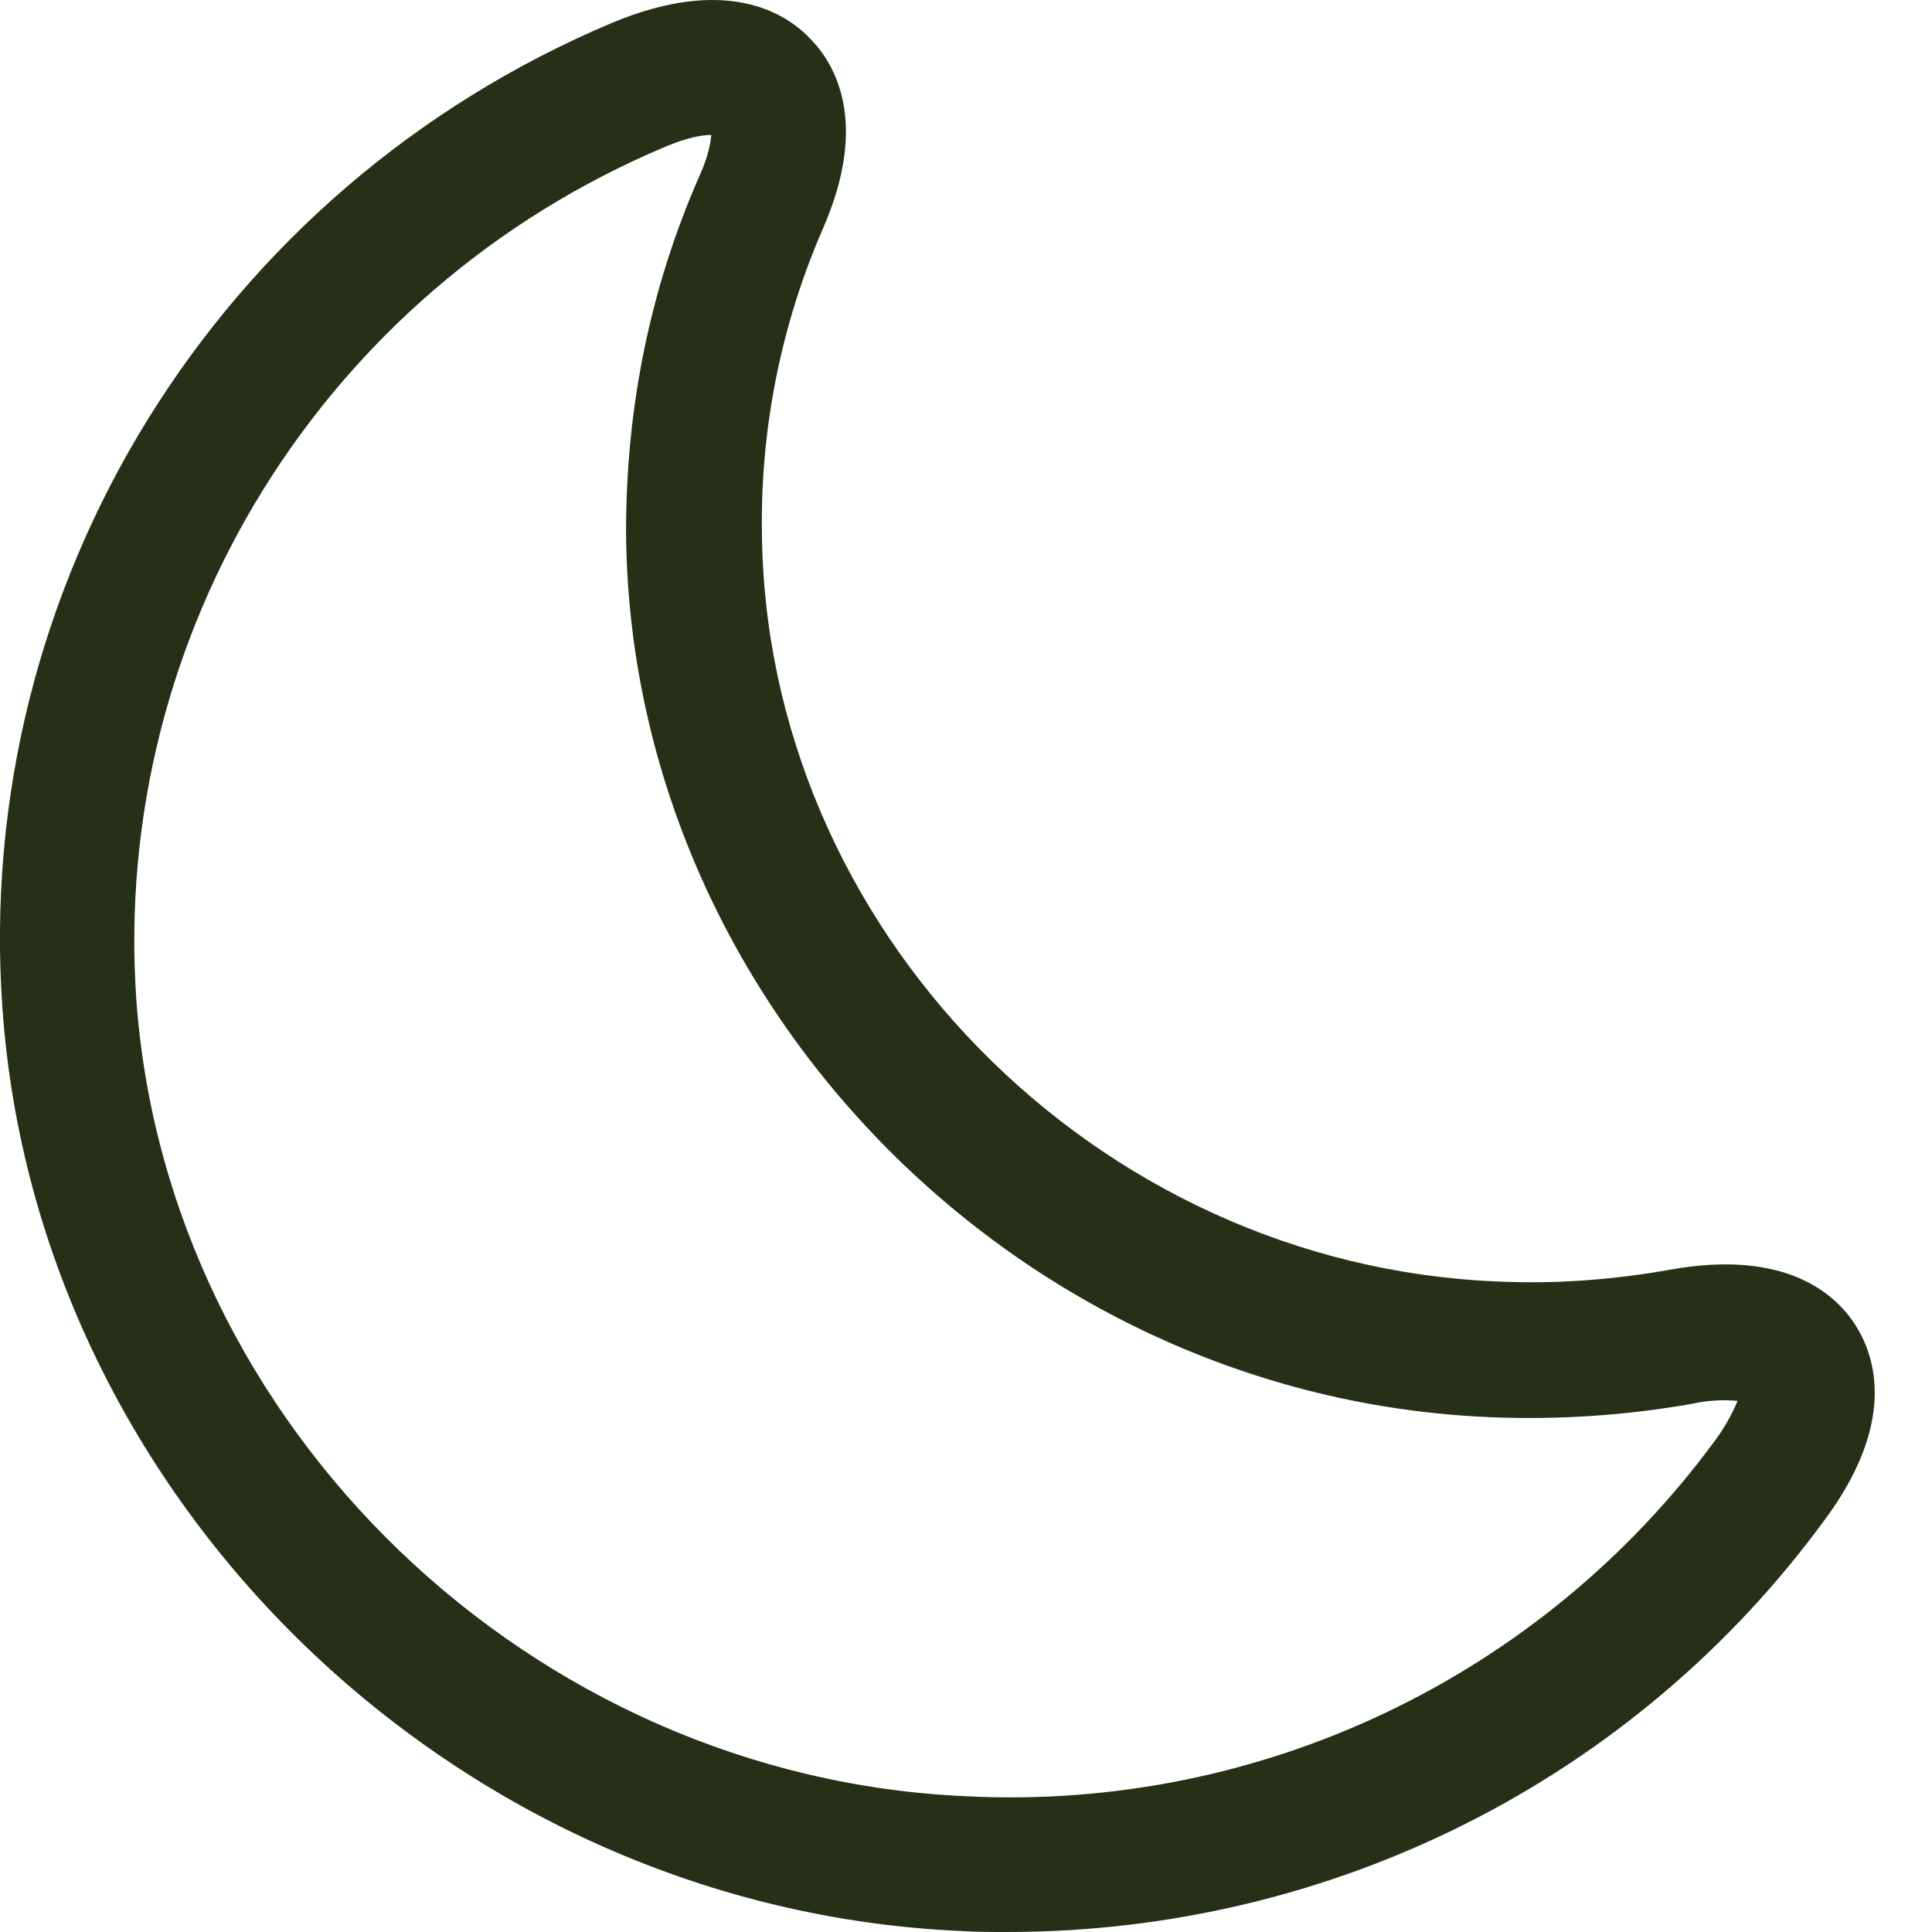
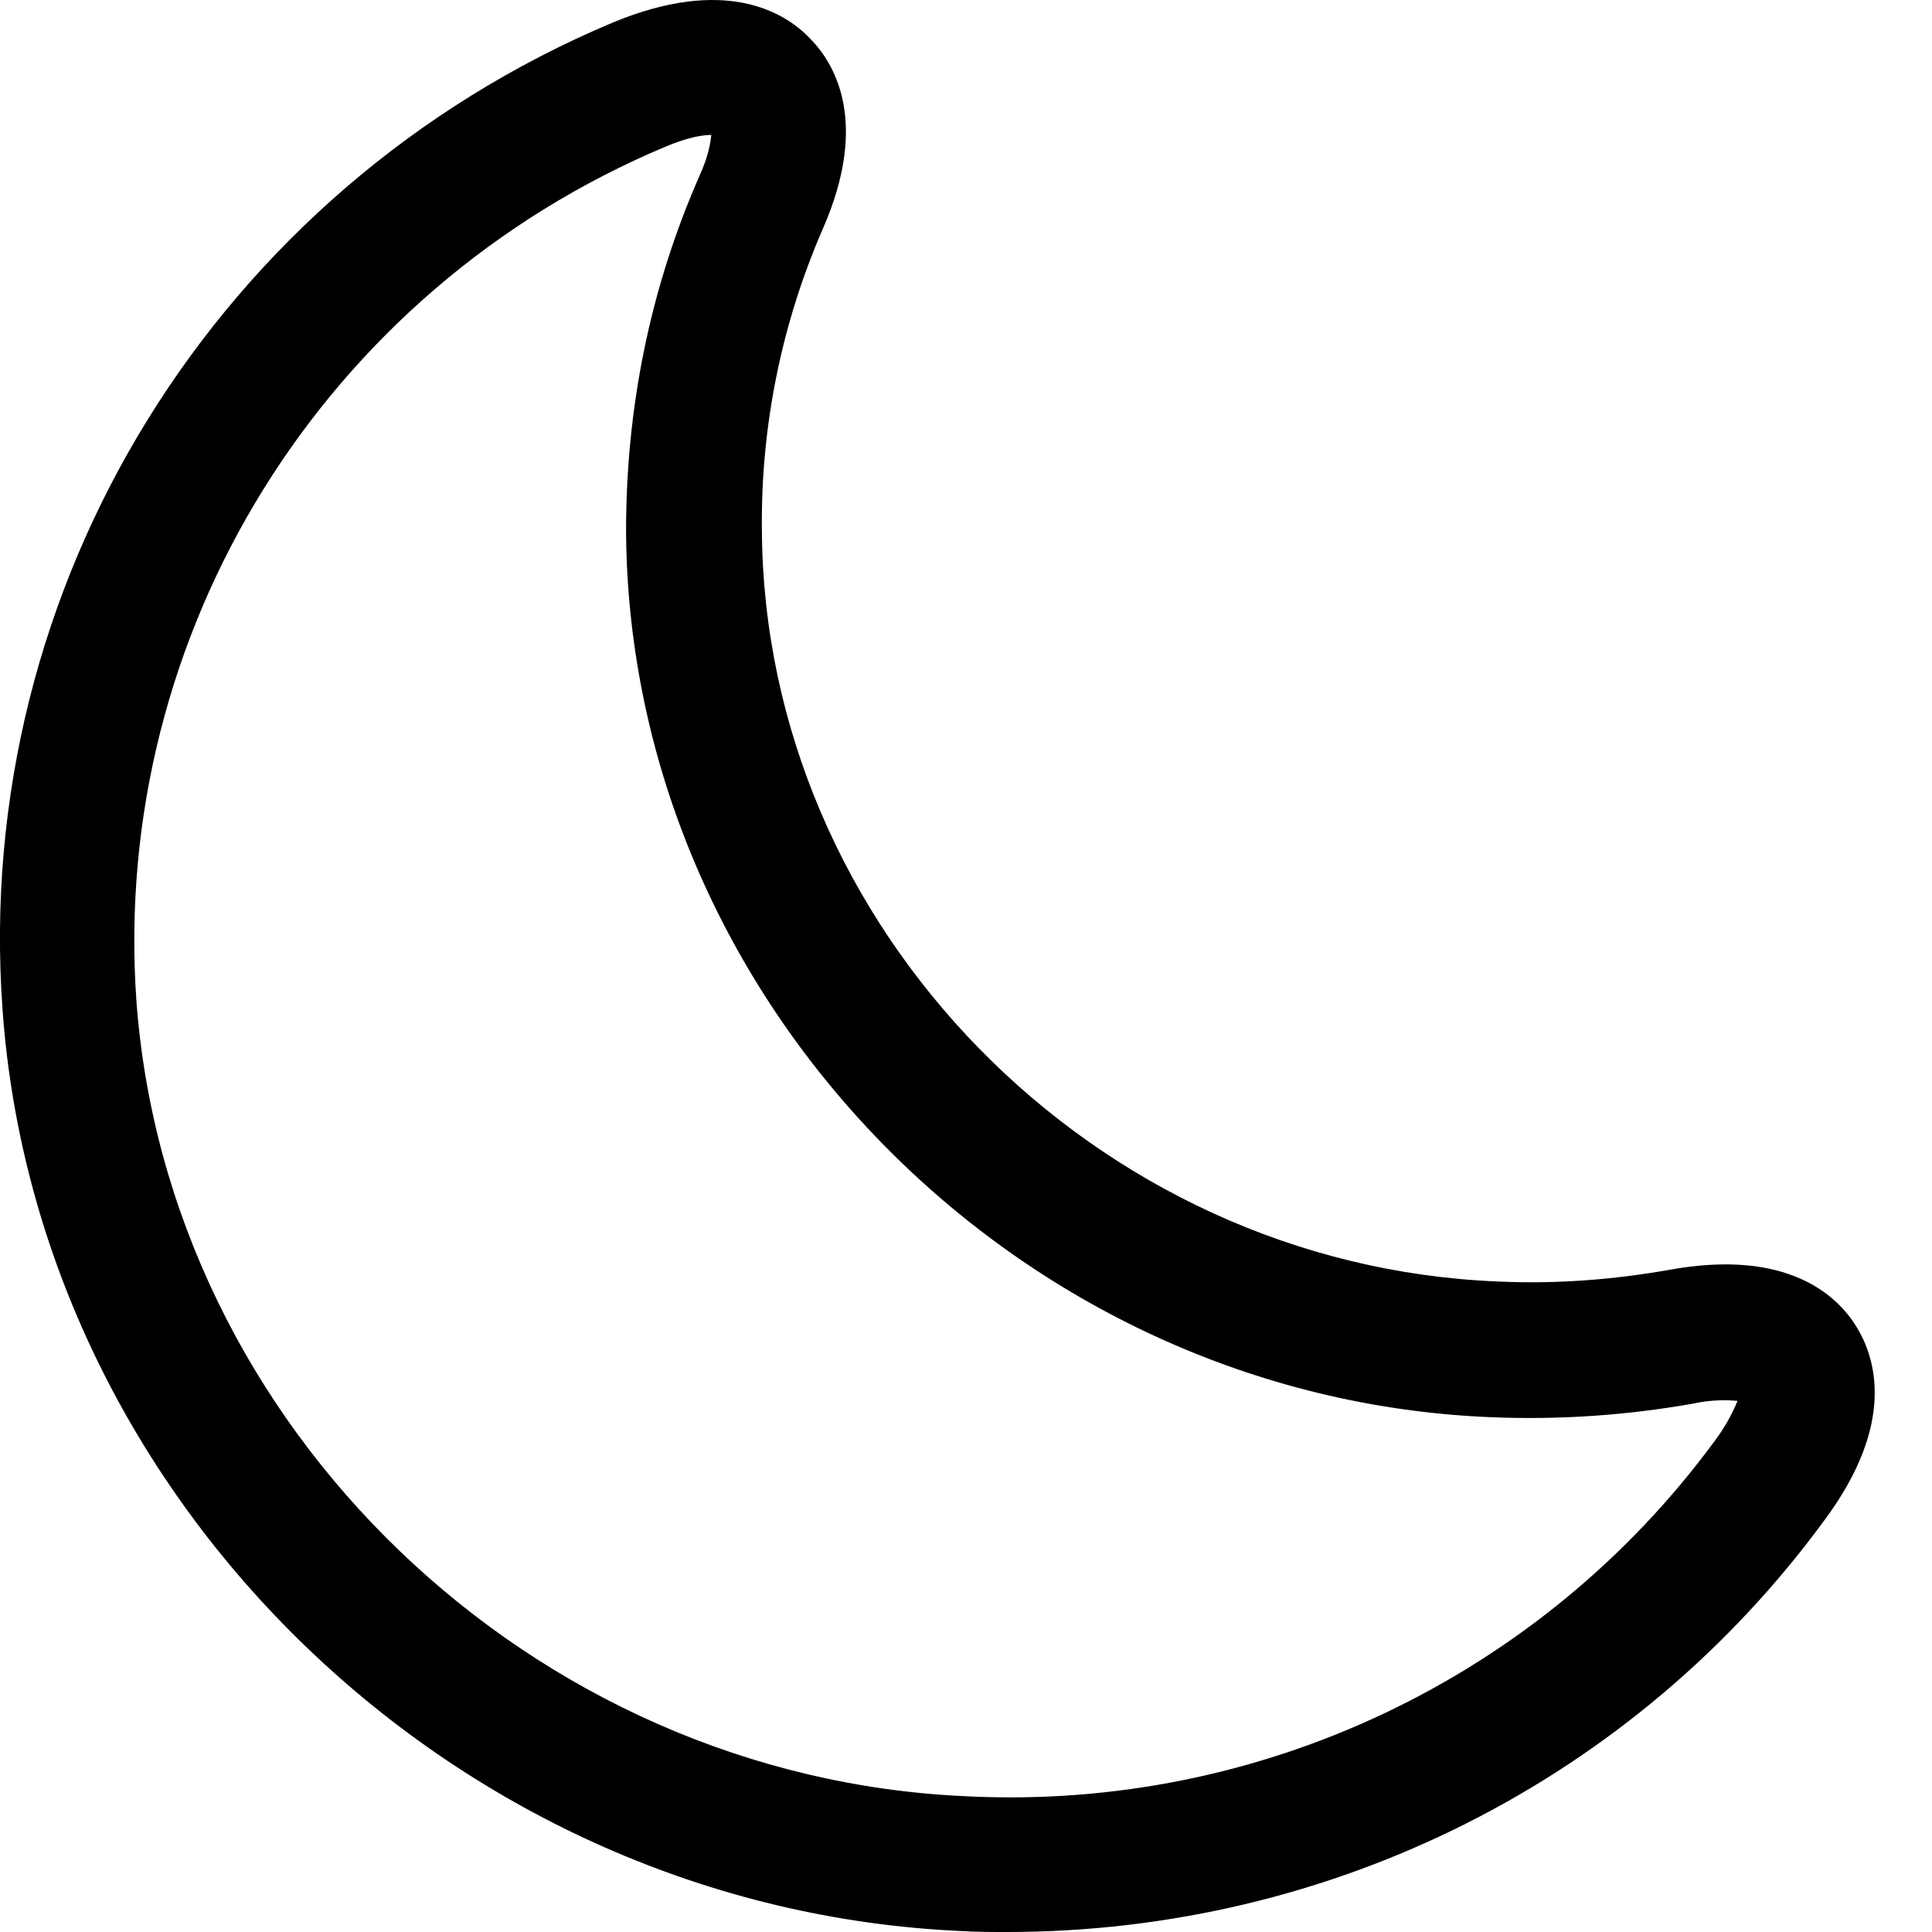
<svg xmlns="http://www.w3.org/2000/svg" width="20" height="20" fill="none" viewBox="0 0 20 20">
-   <path fill="#253017" d="M10.426 20c-.159 0-.317 0-.475-.01C4.742 19.759.39 15.564.026 10.448-.29 6.057 2.25 1.955 6.342.234 7.505-.249 8.12.123 8.38.393c.26.26.623.865.14 1.971a7.6 7.6 0 0 0-.633 3.116c.019 4.121 3.442 7.618 7.618 7.786.605.028 1.2-.019 1.777-.121 1.227-.223 1.739.27 1.934.586.196.316.419.995-.325 2C16.918 18.428 13.783 20 10.425 20m-9.014-9.655c.317 4.428 4.093 8.055 8.595 8.25a9.05 9.05 0 0 0 7.748-3.683 1.9 1.9 0 0 0 .233-.41 1.5 1.5 0 0 0-.465.029 9.7 9.7 0 0 1-2.084.14c-4.911-.196-8.93-4.317-8.957-9.172 0-1.284.25-2.52.762-3.683.093-.205.112-.344.121-.419-.083 0-.232.019-.474.121-3.544 1.488-5.739 5.041-5.479 8.827" />
+   <path fill="currentColor" d="M10.426 20c-.159 0-.317 0-.475-.01C4.742 19.759.39 15.564.026 10.448-.29 6.057 2.25 1.955 6.342.234 7.505-.249 8.12.123 8.38.393c.26.26.623.865.14 1.971a7.6 7.6 0 0 0-.633 3.116c.019 4.121 3.442 7.618 7.618 7.786.605.028 1.2-.019 1.777-.121 1.227-.223 1.739.27 1.934.586.196.316.419.995-.325 2C16.918 18.428 13.783 20 10.425 20m-9.014-9.655c.317 4.428 4.093 8.055 8.595 8.25a9.05 9.05 0 0 0 7.748-3.683 1.9 1.9 0 0 0 .233-.41 1.5 1.5 0 0 0-.465.029 9.7 9.7 0 0 1-2.084.14c-4.911-.196-8.93-4.317-8.957-9.172 0-1.284.25-2.52.762-3.683.093-.205.112-.344.121-.419-.083 0-.232.019-.474.121-3.544 1.488-5.739 5.041-5.479 8.827" />
</svg>
